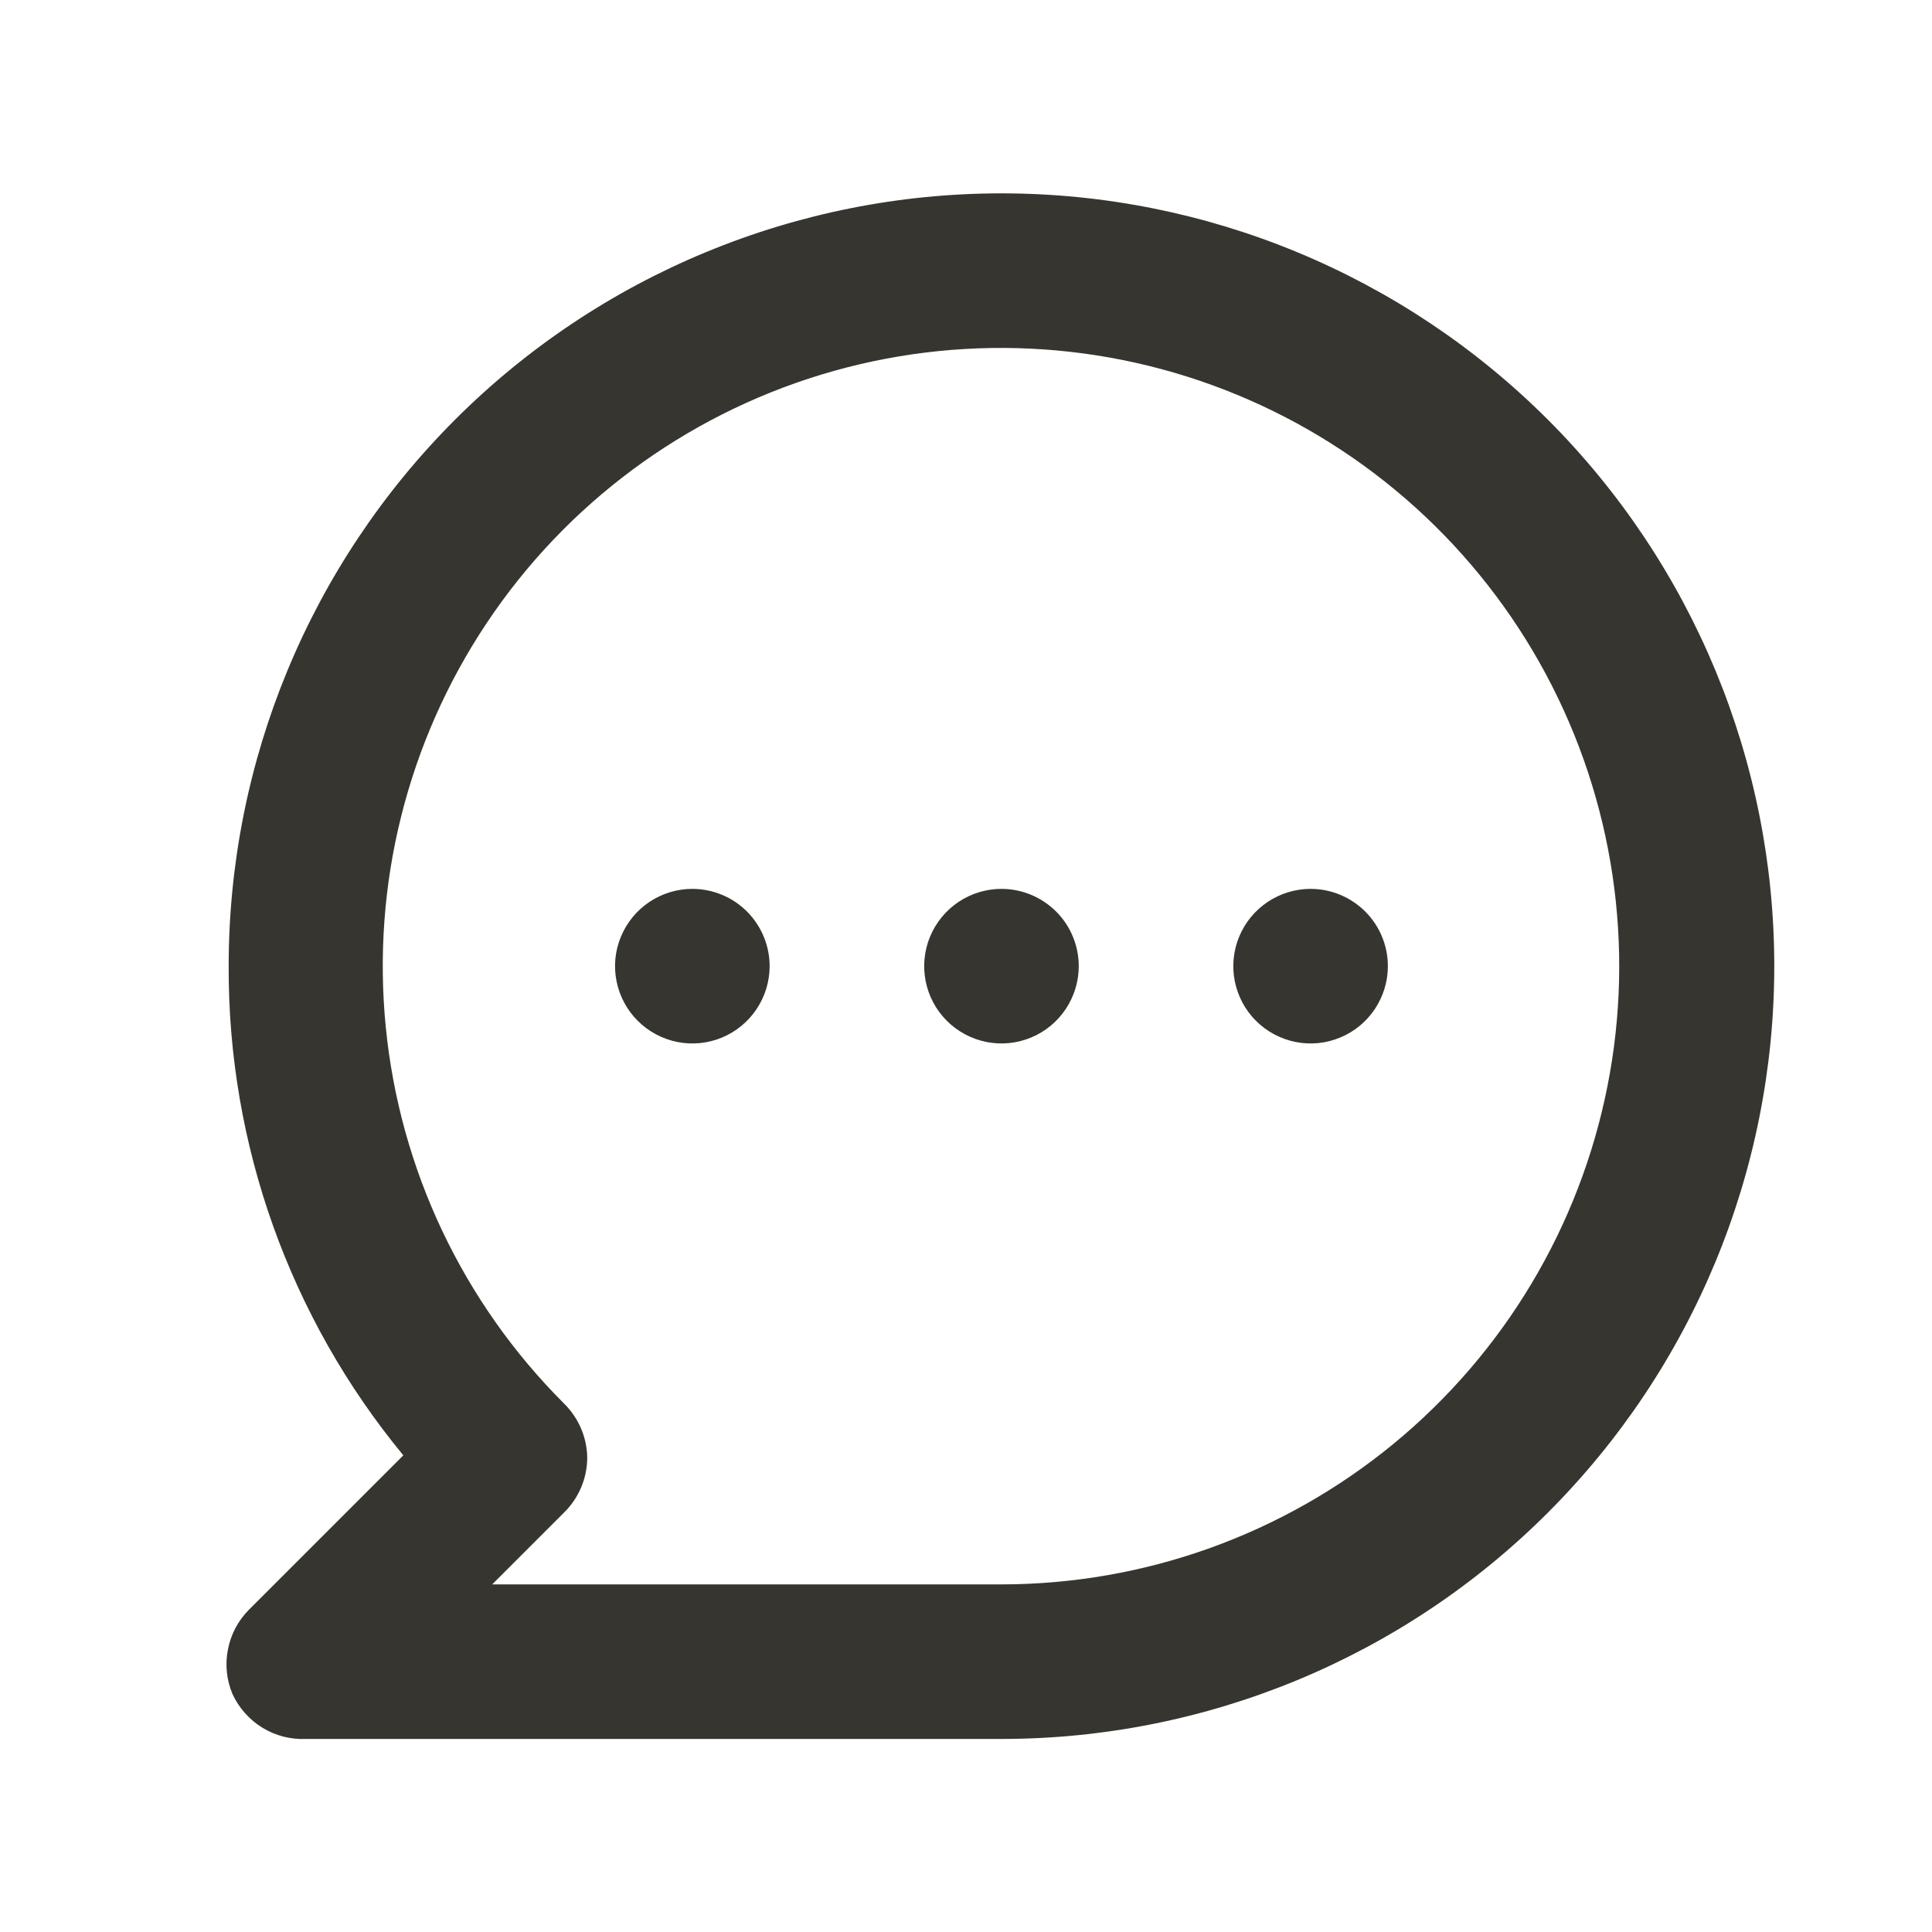
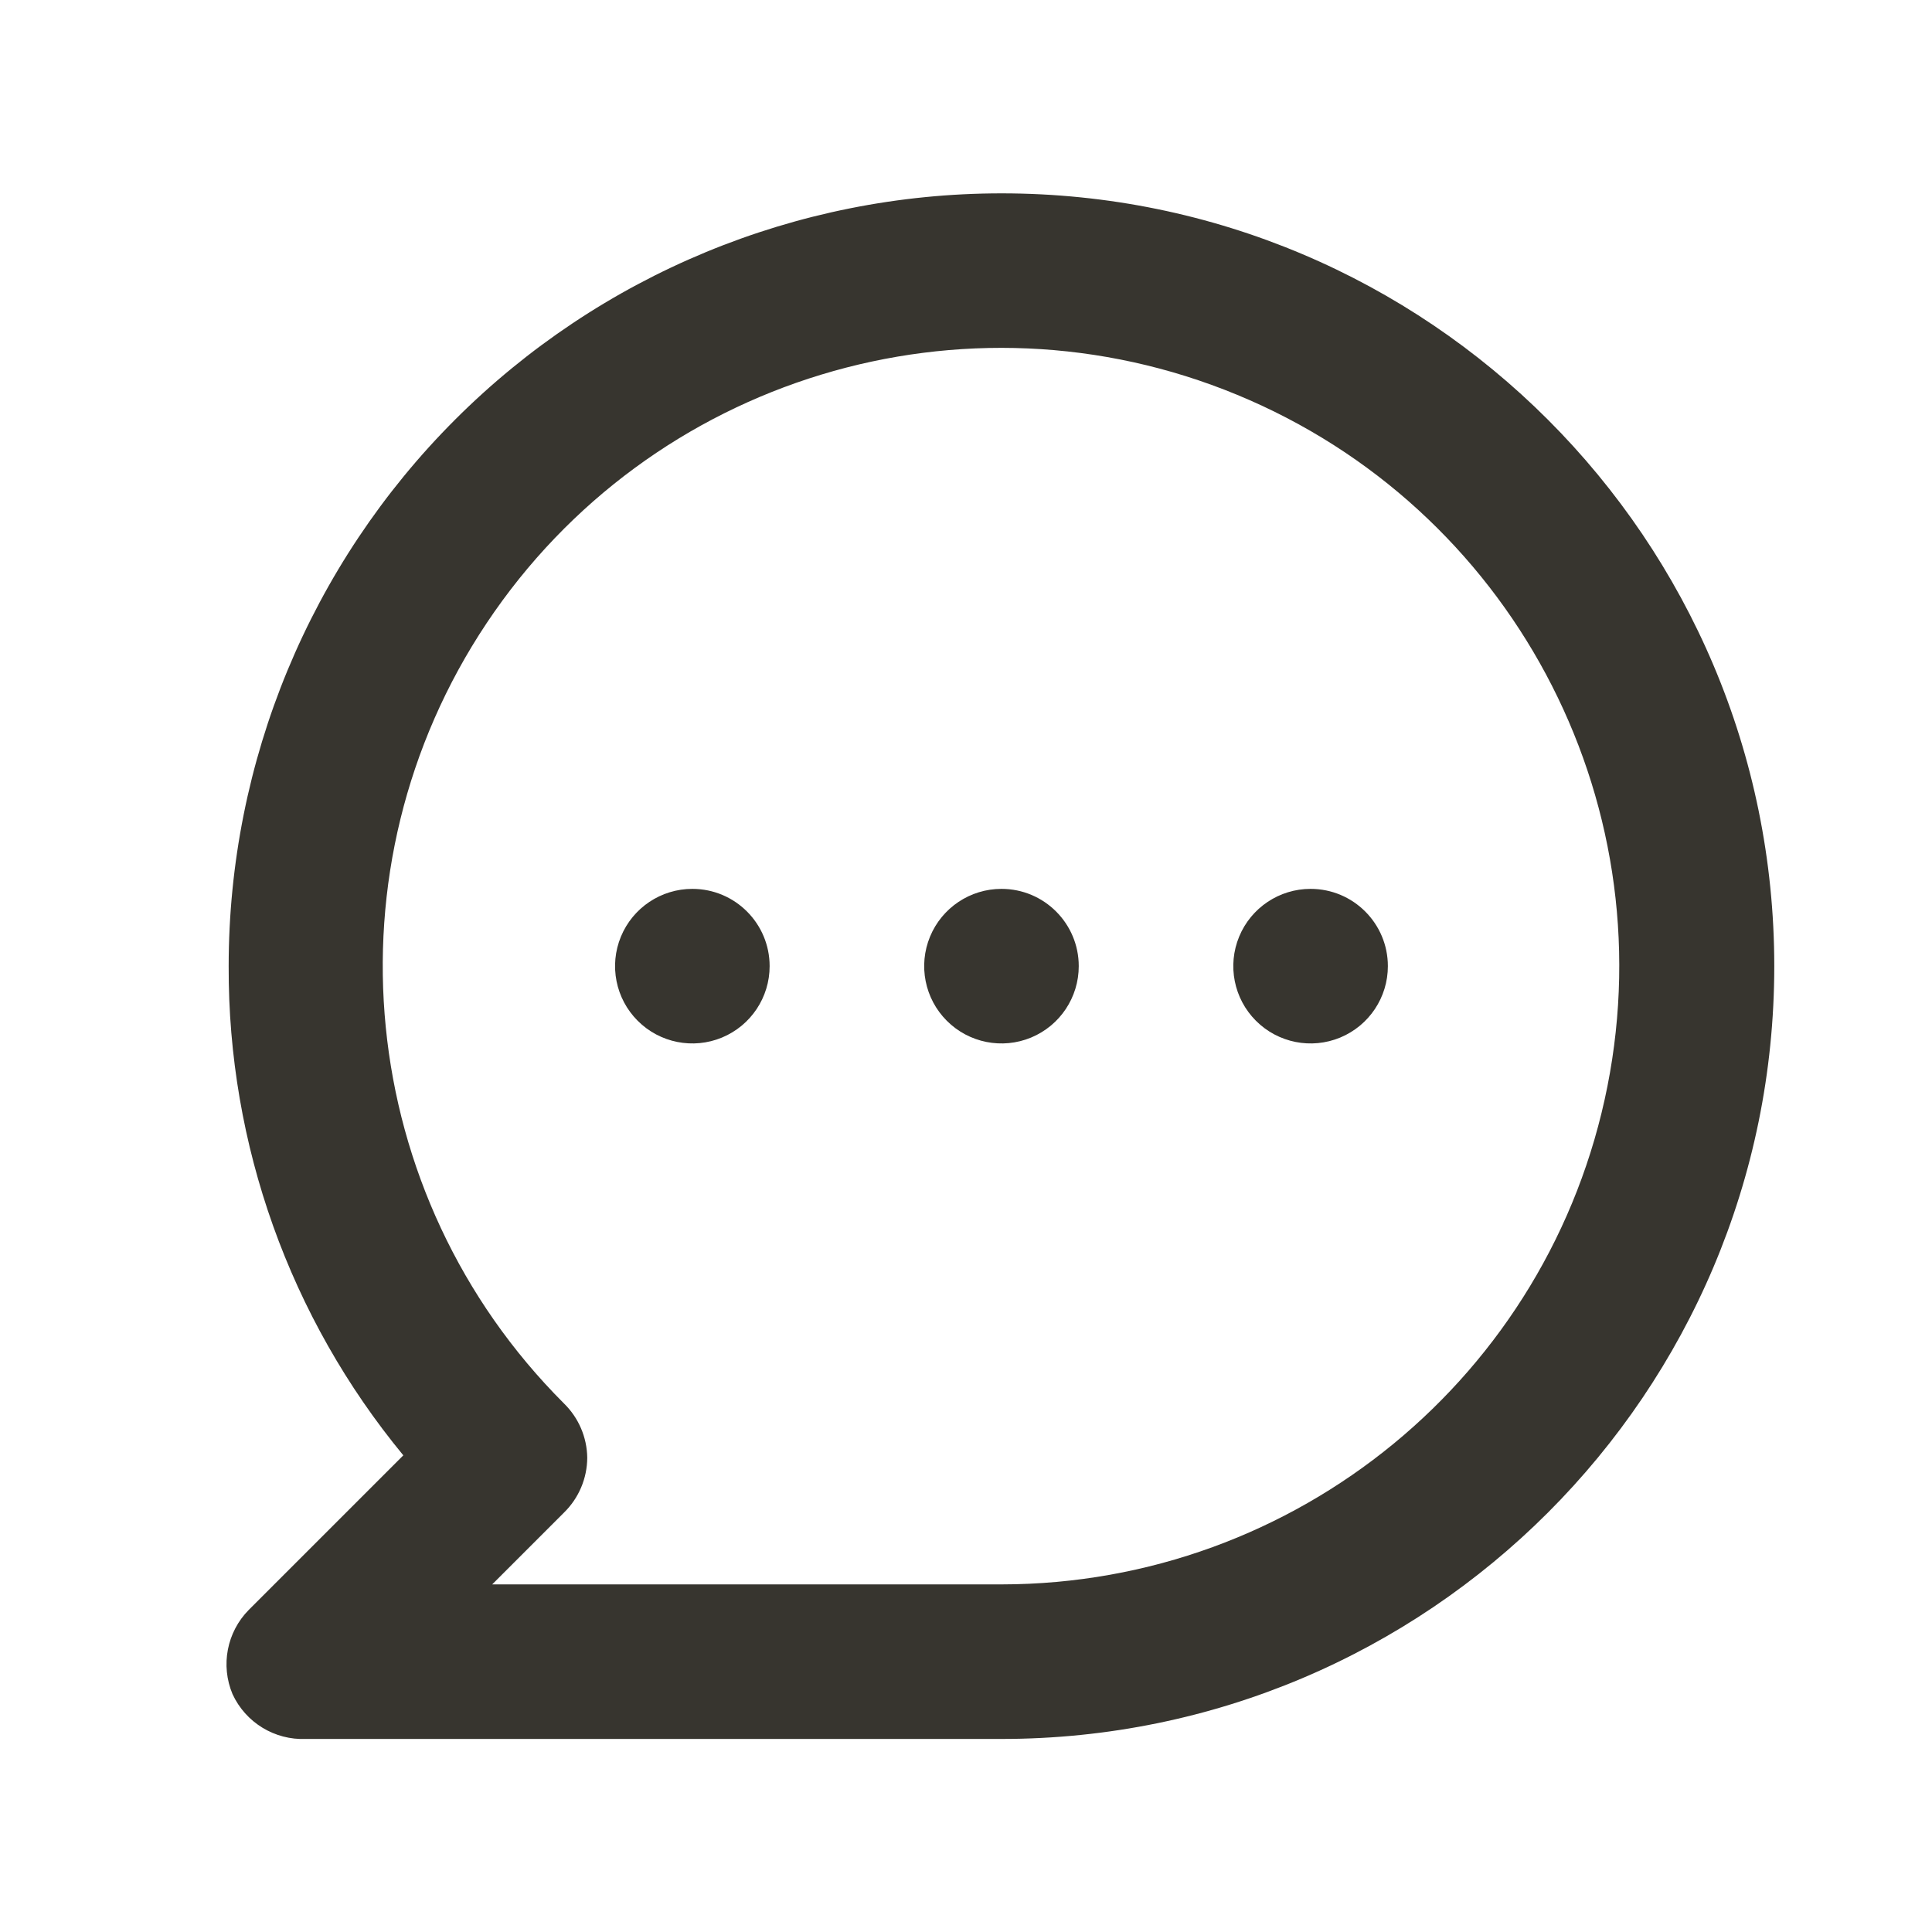
- <svg xmlns="http://www.w3.org/2000/svg" width="25" height="25" viewBox="0 0 25 25" fill="none">
-   <path d="M8.959 11.502C8.761 11.502 8.568 11.561 8.403 11.671C8.239 11.781 8.111 11.937 8.035 12.12C7.959 12.302 7.939 12.503 7.978 12.697C8.017 12.891 8.112 13.07 8.252 13.209C8.392 13.349 8.57 13.444 8.764 13.483C8.958 13.522 9.159 13.502 9.342 13.426C9.524 13.351 9.68 13.222 9.79 13.058C9.9 12.893 9.959 12.7 9.959 12.502C9.959 12.237 9.853 11.983 9.666 11.795C9.478 11.608 9.224 11.502 8.959 11.502V11.502ZM12.959 11.502C12.761 11.502 12.568 11.561 12.403 11.671C12.239 11.781 12.111 11.937 12.035 12.12C11.959 12.302 11.94 12.503 11.978 12.697C12.017 12.891 12.112 13.07 12.252 13.209C12.392 13.349 12.57 13.444 12.764 13.483C12.958 13.522 13.159 13.502 13.341 13.426C13.524 13.351 13.68 13.222 13.79 13.058C13.9 12.893 13.959 12.7 13.959 12.502C13.959 12.237 13.854 11.983 13.666 11.795C13.478 11.608 13.224 11.502 12.959 11.502ZM16.959 11.502C16.761 11.502 16.568 11.561 16.403 11.671C16.239 11.781 16.111 11.937 16.035 12.12C15.959 12.302 15.94 12.503 15.978 12.697C16.017 12.891 16.112 13.07 16.252 13.209C16.392 13.349 16.57 13.444 16.764 13.483C16.958 13.522 17.159 13.502 17.341 13.426C17.524 13.351 17.68 13.222 17.79 13.058C17.9 12.893 17.959 12.7 17.959 12.502C17.959 12.237 17.854 11.983 17.666 11.795C17.478 11.608 17.224 11.502 16.959 11.502ZM12.959 2.502C11.646 2.502 10.345 2.761 9.132 3.264C7.919 3.766 6.816 4.503 5.888 5.431C4.012 7.307 2.959 9.85 2.959 12.502C2.95 14.812 3.75 17.051 5.219 18.832L3.219 20.832C3.08 20.973 2.986 21.151 2.949 21.346C2.911 21.54 2.932 21.74 3.009 21.922C3.092 22.102 3.227 22.253 3.396 22.357C3.565 22.46 3.761 22.511 3.959 22.502H12.959C15.611 22.502 18.155 21.449 20.03 19.573C21.905 17.698 22.959 15.155 22.959 12.502C22.959 9.85 21.905 7.307 20.03 5.431C18.155 3.556 15.611 2.502 12.959 2.502V2.502ZM12.959 20.502H6.369L7.299 19.572C7.393 19.48 7.469 19.369 7.52 19.247C7.572 19.125 7.598 18.995 7.599 18.862C7.595 18.599 7.487 18.347 7.299 18.162C5.989 16.854 5.174 15.133 4.992 13.291C4.809 11.449 5.271 9.601 6.298 8.062C7.325 6.522 8.855 5.387 10.625 4.848C12.396 4.31 14.299 4.402 16.009 5.109C17.719 5.816 19.132 7.095 20.005 8.726C20.879 10.358 21.16 12.242 20.8 14.057C20.44 15.873 19.462 17.507 18.032 18.683C16.603 19.858 14.81 20.501 12.959 20.502V20.502Z" fill="#37352F" />
+ <svg xmlns="http://www.w3.org/2000/svg" width="25" height="25" fill="none">
+   <path d="M8.959 11.502a1 1 0 0 0-.924.617 1 1 0 0 0 .217 1.09 1 1 0 0 0 1.09.217 1 1 0 0 0 .617-.924 1 1 0 0 0-1-1h0zm4 0a1 1 0 0 0-.924.617 1 1 0 0 0 .217 1.09 1 1 0 0 0 1.09.217 1 1 0 0 0 .617-.924 1 1 0 0 0-1-1zm4 0a1 1 0 0 0-.924.617 1 1 0 0 0 .217 1.09 1 1 0 0 0 1.09.217 1 1 0 0 0 .617-.924 1 1 0 0 0-1-1zm-4-9a10 10 0 0 0-7.071 2.929 10 10 0 0 0-2.929 7.071 9.89 9.89 0 0 0 2.26 6.33l-2 2a1 1 0 0 0-.21 1.09 1 1 0 0 0 .95.58h9a10 10 0 0 0 10-10 10 10 0 0 0-10-10h0zm0 18h-6.59l.93-.93a1 1 0 0 0 .3-.71 1 1 0 0 0-.3-.7 8 8 0 0 1-1.001-10.1 8 8 0 0 1 9.711-2.953 8 8 0 0 1 4.791 8.948 8 8 0 0 1-7.841 6.445h0z" fill="#37352f" />
</svg>
